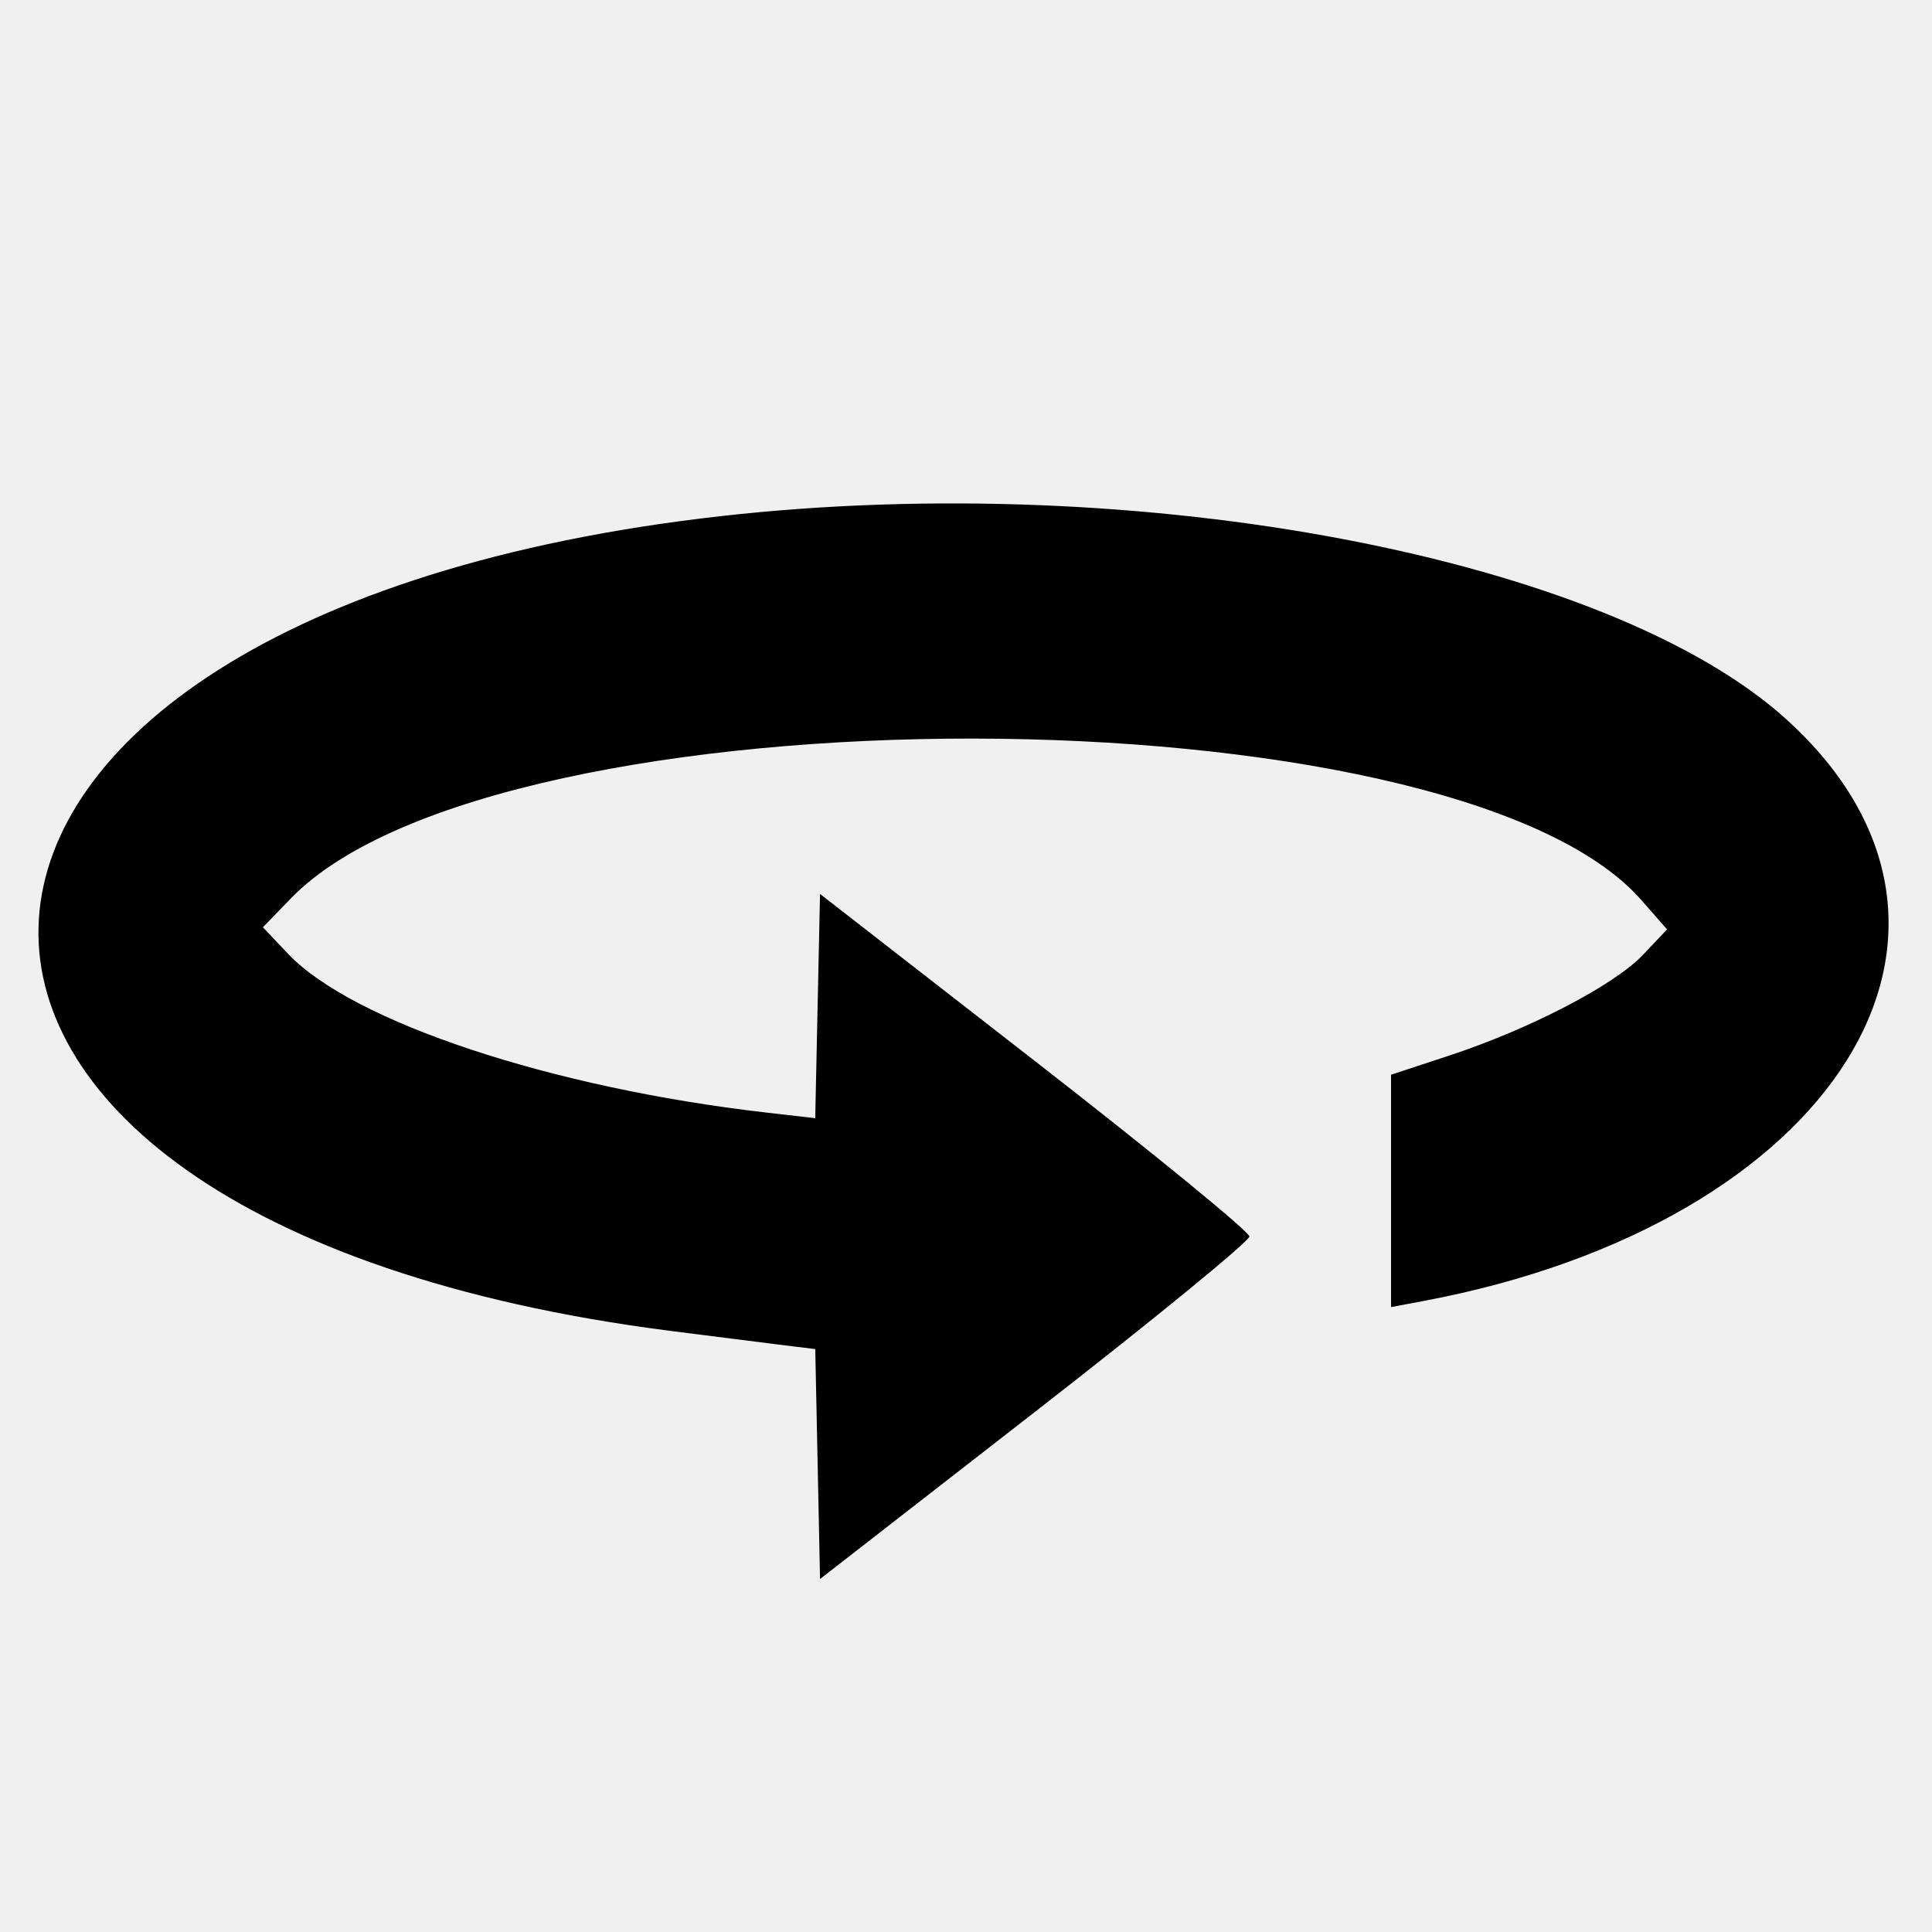
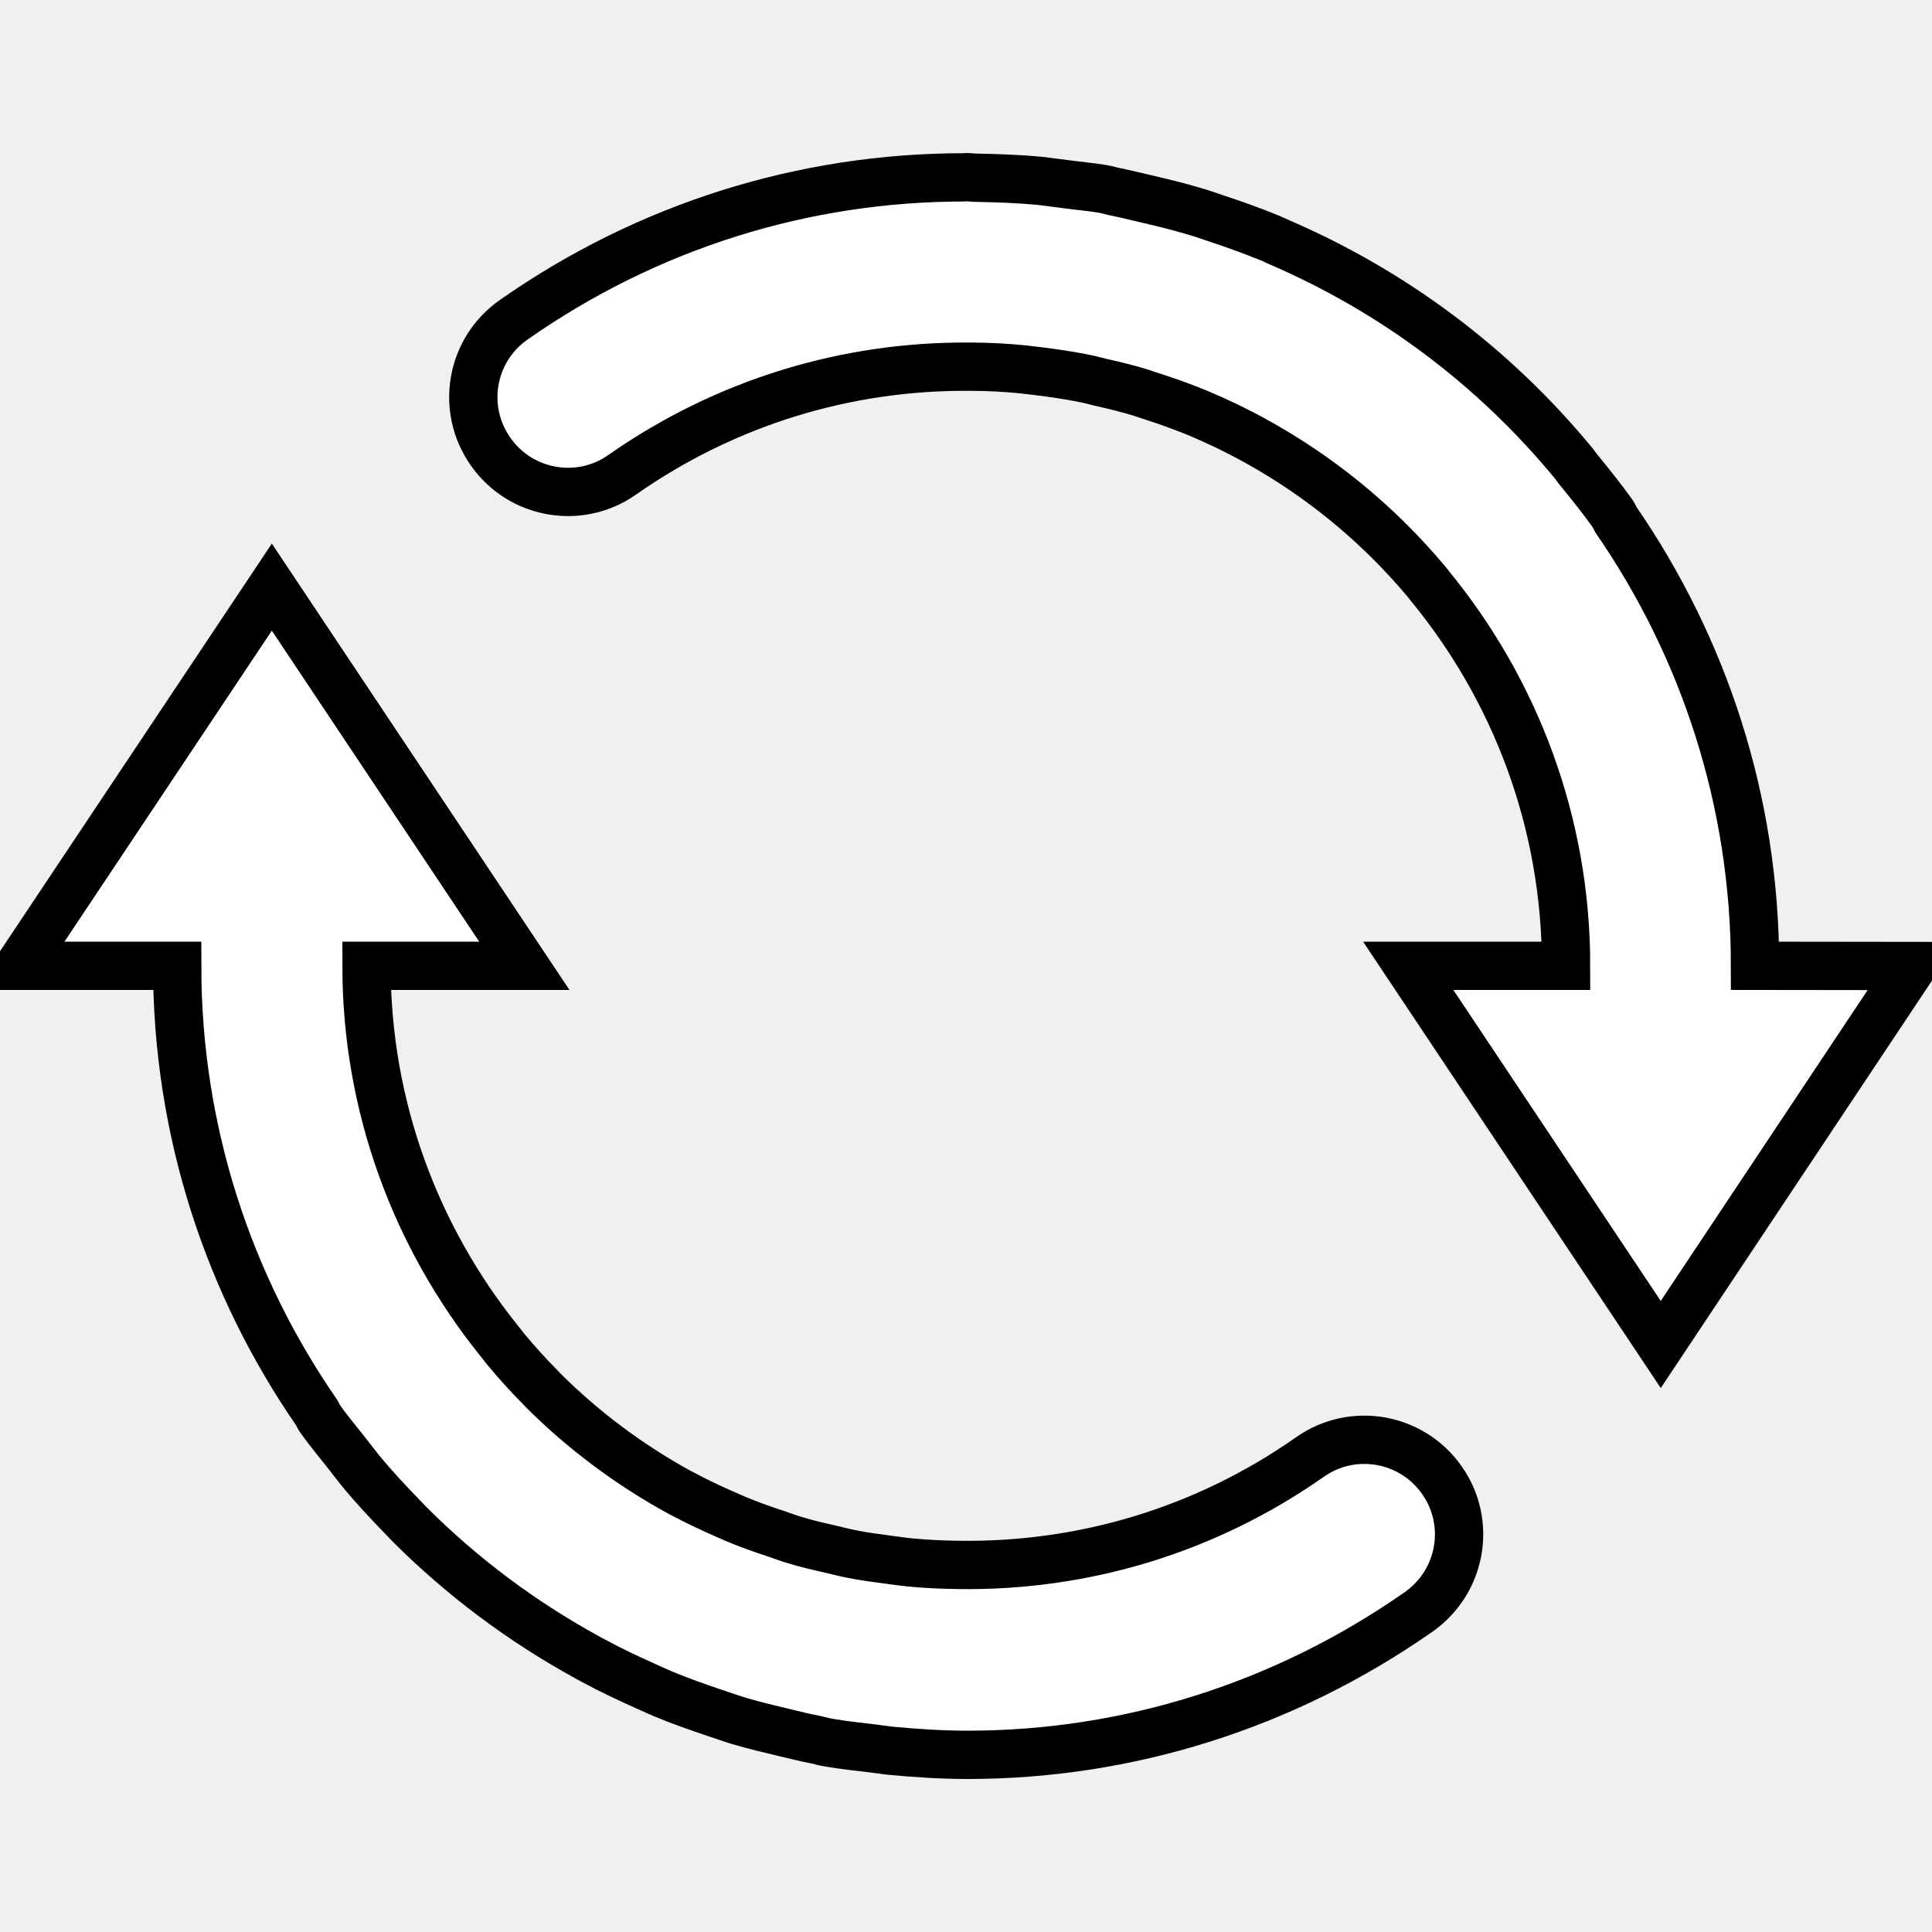
- <svg xmlns="http://www.w3.org/2000/svg" id="svg" width="400" height="400" viewBox="0, 0, 400,400">
-   <g id="svgg">
-     <path id="path0" d="M149.333 106.849 C -33.313 127.384,-41.223 252.474,138.667 275.531 C 146.978 276.596,157.155 277.883,161.284 278.391 L 168.790 279.314 169.284 303.117 L 169.778 326.920 214.222 292.359 C 238.667 273.351,258.667 256.989,258.667 256.000 C 258.667 255.011,238.667 238.649,214.222 219.641 L 169.778 185.080 169.280 208.294 L 168.783 231.508 158.614 230.340 C 114.170 225.237,73.024 211.579,59.659 197.495 L 54.430 191.983 60.245 185.983 C 103.148 141.719,300.841 141.956,339.792 186.318 L 345.150 192.421 340.131 197.714 C 334.182 203.985,316.718 213.058,300.000 218.562 L 288.000 222.512 288.000 246.565 L 288.000 270.618 294.624 269.375 C 380.118 253.336,418.057 192.558,369.823 148.909 C 332.872 115.470,236.377 97.063,149.333 106.849 " stroke="none" fill="#000000" fill-rule="evenodd" />
-   </g>
+ <svg xmlns="http://www.w3.org/2000/svg" viewBox="0 0 1000 1000" xml:space="preserve">
+   <path fill="#fff" stroke="#000" stroke-width="25" d="M678.1 754.1C624.1 792 561 810.9 496.3 810c-8.6-.1-17-.5-25.4-1.3-3.4-.3-6.8-.9-10.3-1.3-6.6-.9-13.2-1.7-19.6-3-4-.8-7.9-1.8-11.7-2.7-6.3-1.4-12.6-2.9-18.7-4.8-3-.9-5.9-2-8.8-3-7.1-2.3-14.1-4.8-21-7.7-1.5-.6-3.1-1.4-4.6-2-8-3.5-15.9-7.2-23.7-11.4-.3-.2-.7-.4-1-.5-26-14.3-49.8-32.1-70.6-52.9-.3-.3-.6-.7-1-1.1-6.5-6.5-12.6-13.3-18.5-20.4-1.2-1.5-2.4-3.2-3.7-4.7-42.4-53.1-68-120.3-68-193.3h81.7l-130.7-196L10 499.9h81.7c0 85.9 26.8 165.6 72.3 231.4.5.9.9 1.9 1.5 2.8 4.7 6.7 10 12.9 15 19.3 1.9 2.4 3.7 4.9 5.6 7.2 7.4 9.1 15.4 17.5 23.5 25.9.8.8 1.5 1.6 2.3 2.4 27.3 27.3 58.2 50.4 91.8 68.8.9.5 1.8 1.1 2.7 1.5 9.6 5.2 19.6 9.9 29.7 14.4 2.5 1.1 5 2.3 7.5 3.3 8.6 3.6 17.5 6.7 26.4 9.7 4.2 1.4 8.4 2.9 12.7 4.2 7.8 2.3 15.8 4.2 23.8 6.1 5.4 1.3 10.6 2.6 16 3.6 2.3.5 4.4 1.2 6.6 1.5 7.6 1.3 15.2 2.1 22.8 3 2.7.3 5.4.8 8.2 1.1 13.6 1.3 27.2 2.2 40.7 2.2 83 0 164-25.4 233.5-74 22.2-15.6 27.6-46.1 12-68.2-15.6-22.2-46.1-27.5-68.2-12M908.4 499.9c0-85.7-26.7-165.2-72-230.9-.6-1.1-1.1-2.3-1.8-3.3-5.7-8-11.8-15.5-17.9-23-.7-.9-1.4-1.9-2.1-2.8-41.4-50.3-93.5-89.1-152.4-114.5-1.6-.7-3.2-1.5-4.9-2.2-9.5-3.9-19.1-7.3-28.8-10.5-3.5-1.2-6.9-2.4-10.5-3.4-8.4-2.5-17-4.6-25.7-6.6-4.8-1.1-9.5-2.3-14.4-3.3-2.4-.4-4.6-1.2-7-1.6-6.5-1.1-12.9-1.6-19.4-2.5-4.5-.5-8.8-1.2-13.3-1.7-10.8-1-21.6-1.4-32.4-1.6-2 0-3.8-.3-5.8-.3-.3 0-.7.1-1 .1-82.9 0-163.7 25.1-233.1 73.7-22.2 15.5-27.6 46-12 68.2 15.5 22.2 46.1 27.6 68.2 12 53.6-37.5 116.2-56.5 180.3-55.9 9.2 0 18.3.5 27.3 1.4 2.8.3 5.5.7 8.3 1 7.4.9 14.7 2 21.9 3.4 3.2.6 6.3 1.4 9.5 2.2 7.1 1.6 14.1 3.3 21 5.4 2.2.7 4.3 1.5 6.6 2.2 7.9 2.5 15.7 5.4 23.3 8.5.8.3 1.6.7 2.3 1 45.7 19.6 85.8 49.9 117 87.7.2.2.4.5.5.7 44 53.6 70.5 122 70.5 196.6h-81.7l130.7 196L990 500l-81.6-.1z" />
</svg>
